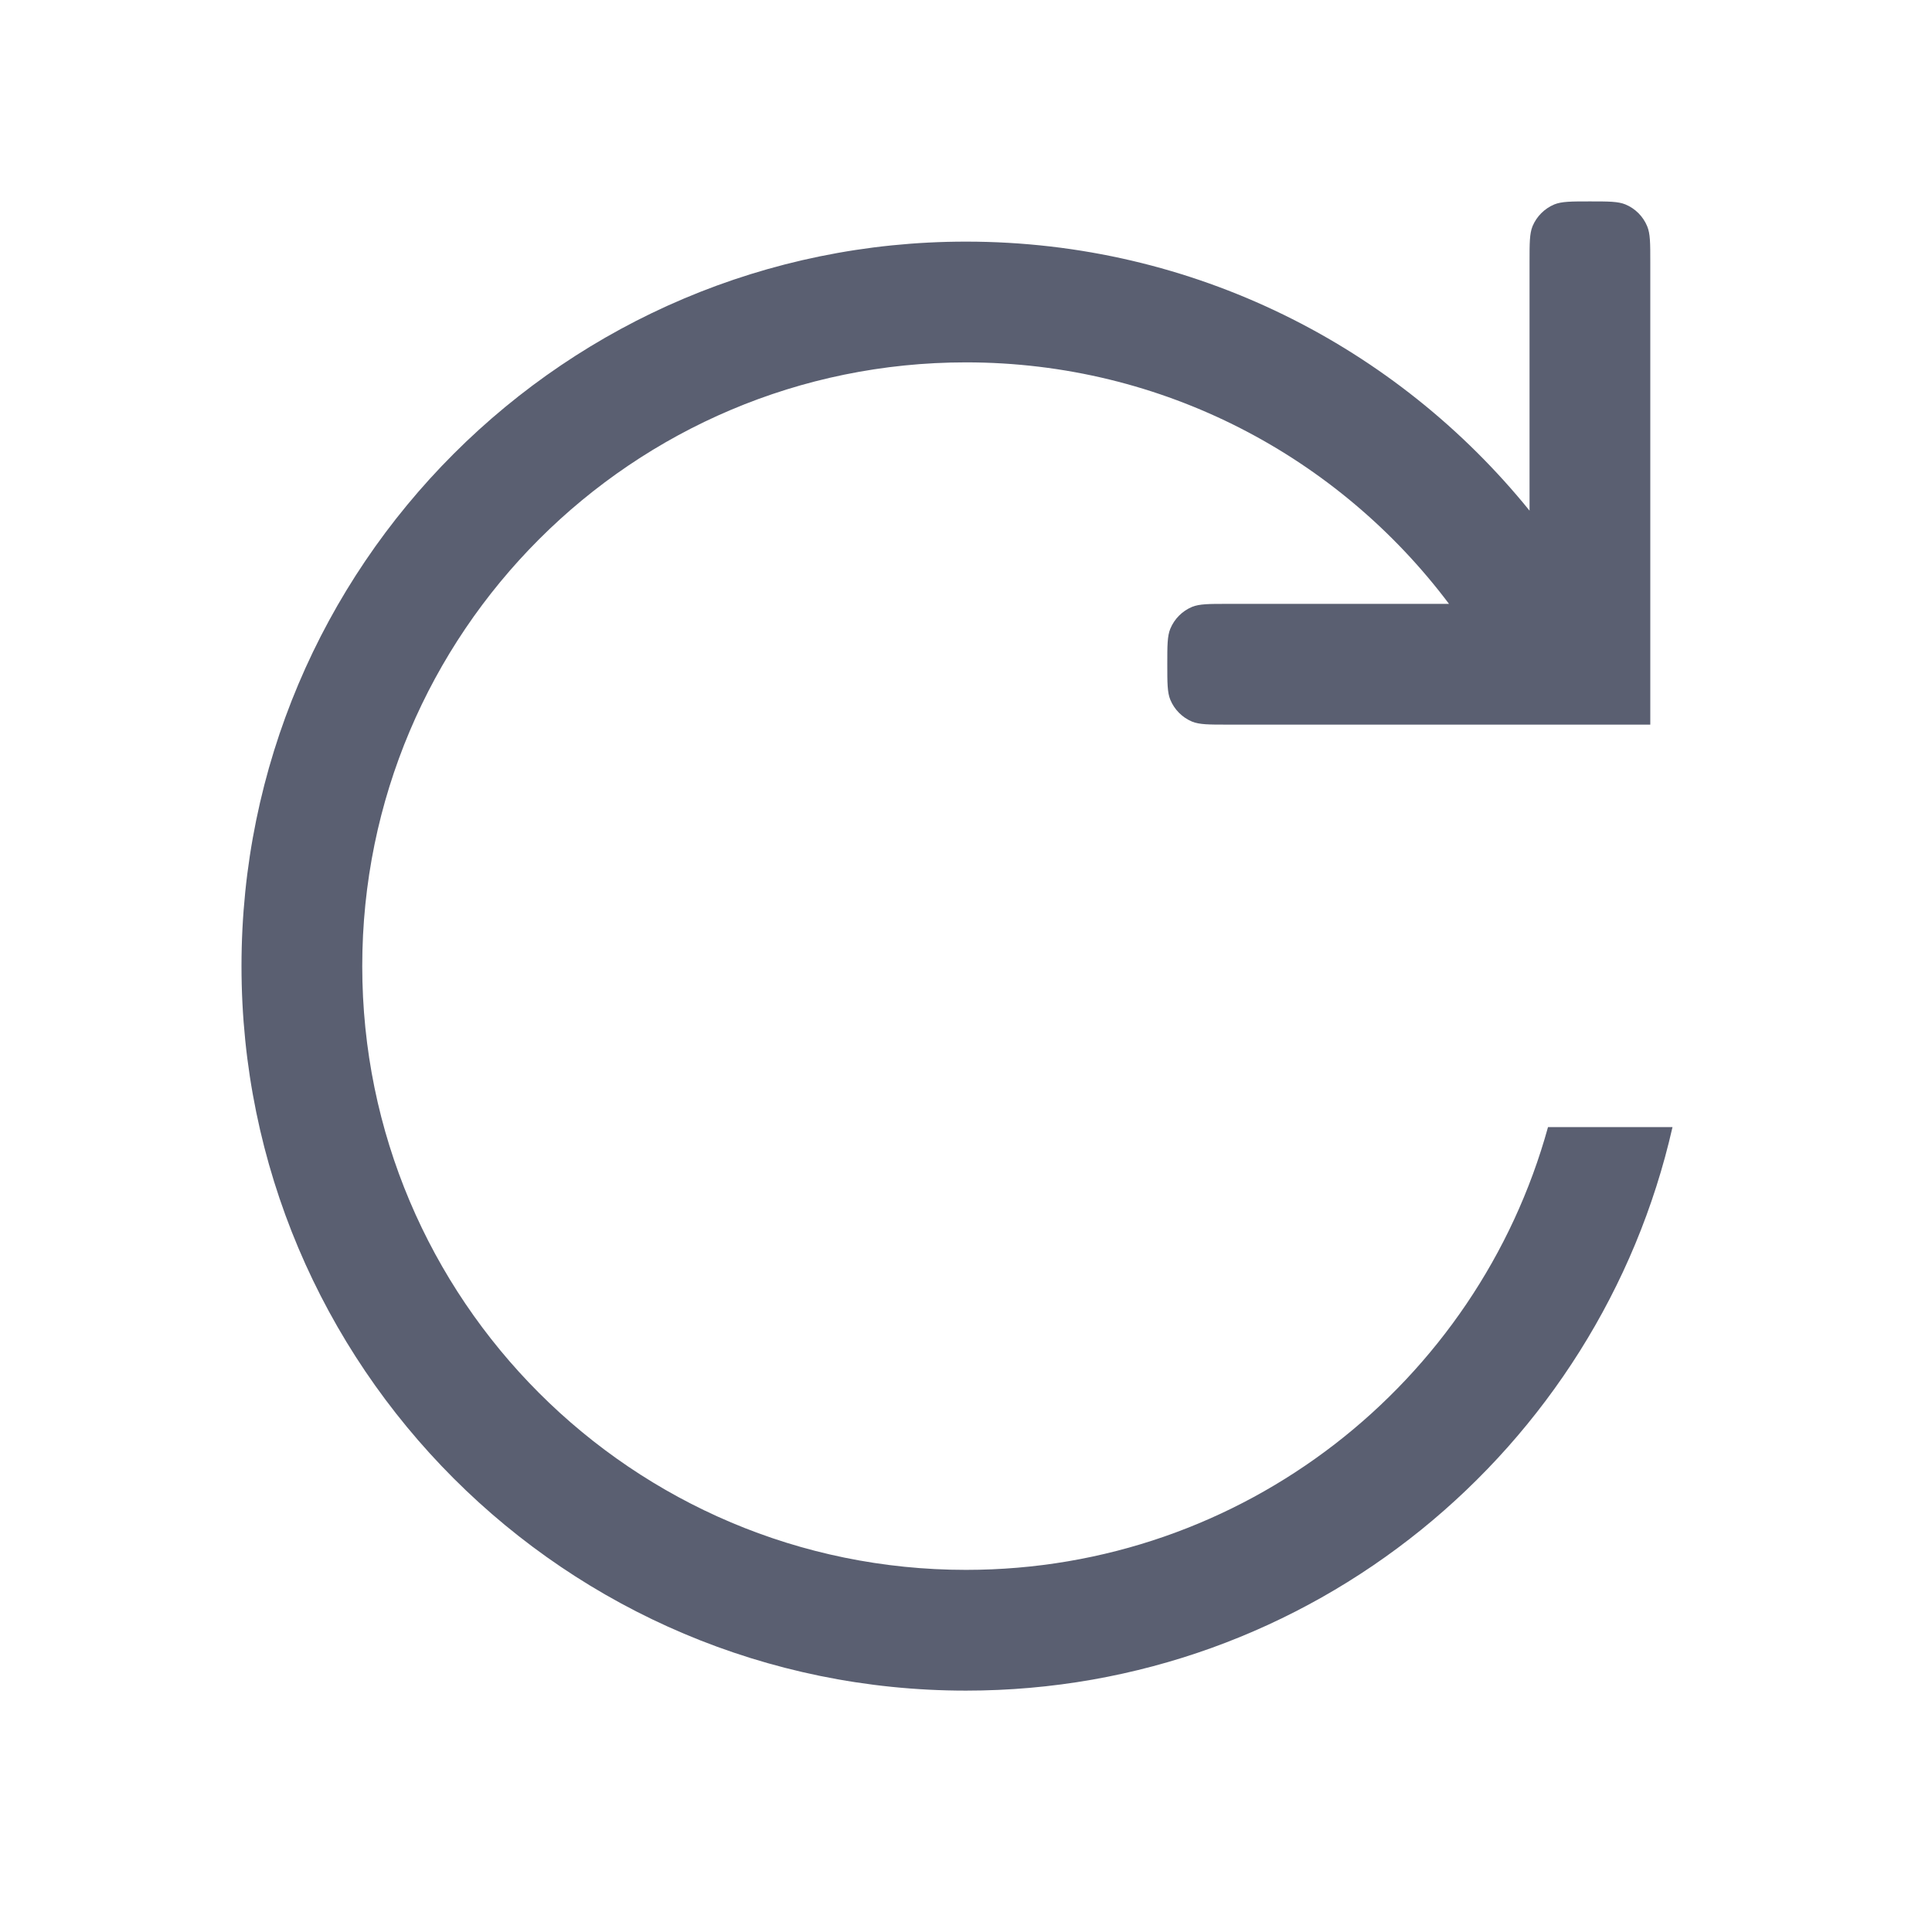
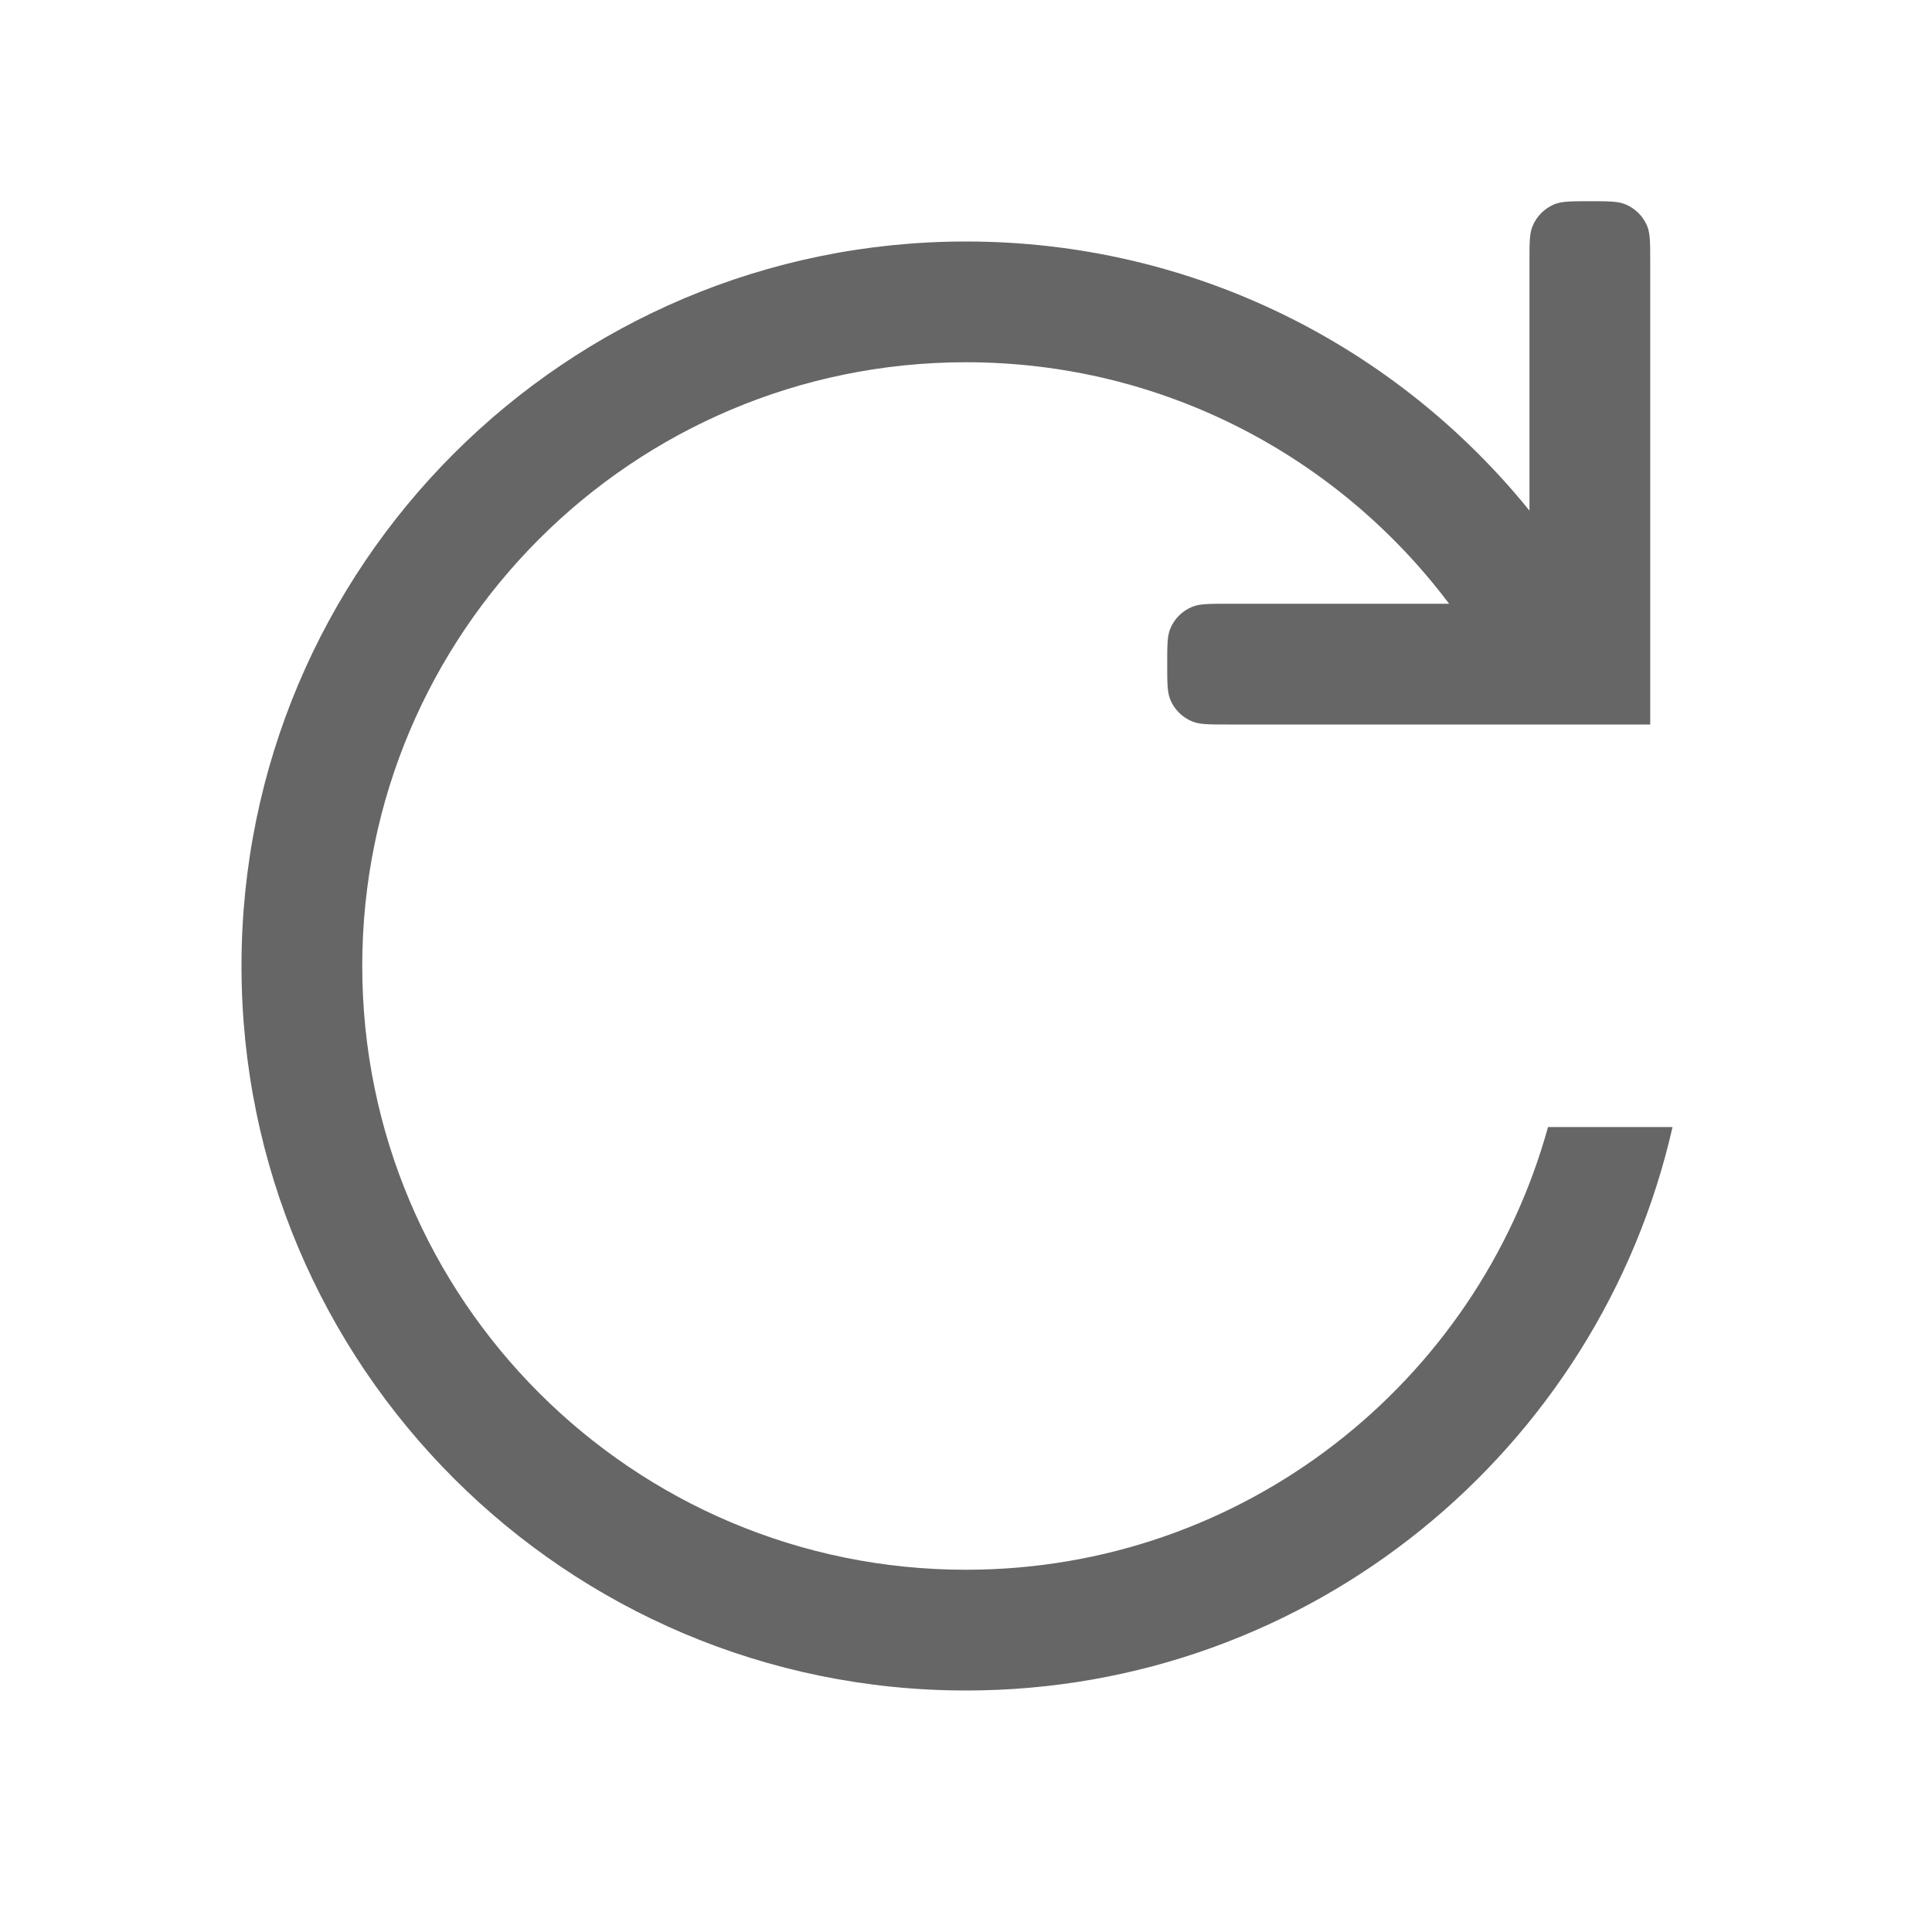
- <svg xmlns="http://www.w3.org/2000/svg" width="16" height="16" viewBox="0 0 16 16" fill="none">
-   <path fill-rule="evenodd" clip-rule="evenodd" d="M12.667 2.168C12.667 2.012 12.667 1.935 12.692 1.873C12.726 1.792 12.791 1.727 12.872 1.693C12.934 1.668 13.011 1.668 13.167 1.668C13.322 1.668 13.4 1.668 13.461 1.693C13.543 1.727 13.607 1.792 13.641 1.873C13.667 1.935 13.667 2.012 13.667 2.168L13.667 6.001L13 6.001L12.667 6.001L10.167 6.001C10.011 6.001 9.934 6.001 9.872 5.976C9.791 5.942 9.726 5.877 9.692 5.795C9.667 5.734 9.667 5.656 9.667 5.501C9.667 5.346 9.667 5.268 9.692 5.207C9.726 5.125 9.791 5.06 9.872 5.026C9.934 5.001 10.011 5.001 10.167 5.001L12 5.001C11.088 3.787 9.636 3.001 8 3.001C5.239 3.001 3 5.24 3 8.001C3 10.762 5.239 13.001 8 13.001C10.3 13.001 12.237 11.448 12.82 9.334L13.851 9.334C13.245 12.006 10.855 14.001 8 14.001C4.686 14.001 2 11.315 2 8.001C2 4.687 4.686 2.001 8 2.001C9.885 2.001 11.567 2.87 12.667 4.229L12.667 2.168Z" fill="#030A26" fill-opacity="0.65" />
+ <svg xmlns="http://www.w3.org/2000/svg" width="20" height="20" viewBox="0 0 20 20" fill="none">
+   <path fill-rule="evenodd" clip-rule="evenodd" d="M15.833 2.708C15.833 2.514 15.833 2.417 15.865 2.341C15.907 2.238 15.989 2.157 16.09 2.115C16.167 2.083 16.264 2.083 16.458 2.083C16.652 2.083 16.75 2.083 16.826 2.115C16.928 2.157 17.009 2.238 17.052 2.341C17.083 2.417 17.083 2.514 17.083 2.708L17.083 7.5L16.25 7.5L15.833 7.5L12.708 7.5C12.514 7.5 12.417 7.5 12.341 7.468C12.239 7.426 12.157 7.345 12.115 7.243C12.083 7.166 12.083 7.069 12.083 6.875C12.083 6.681 12.083 6.584 12.115 6.507C12.157 6.405 12.239 6.324 12.341 6.282C12.417 6.25 12.514 6.25 12.708 6.25L15.001 6.25C13.86 4.732 12.045 3.75 10 3.75C6.548 3.75 3.75 6.548 3.75 10C3.75 13.452 6.548 16.25 10 16.25C12.875 16.25 15.296 14.309 16.025 11.667L17.314 11.667C16.556 15.007 13.569 17.5 10 17.5C5.858 17.5 2.5 14.142 2.5 10C2.5 5.858 5.858 2.5 10 2.5C12.356 2.5 14.458 3.586 15.833 5.286L15.833 2.708Z" fill="black" fill-opacity="0.6" style="fill:black;fill-opacity:0.6;" />
</svg>
